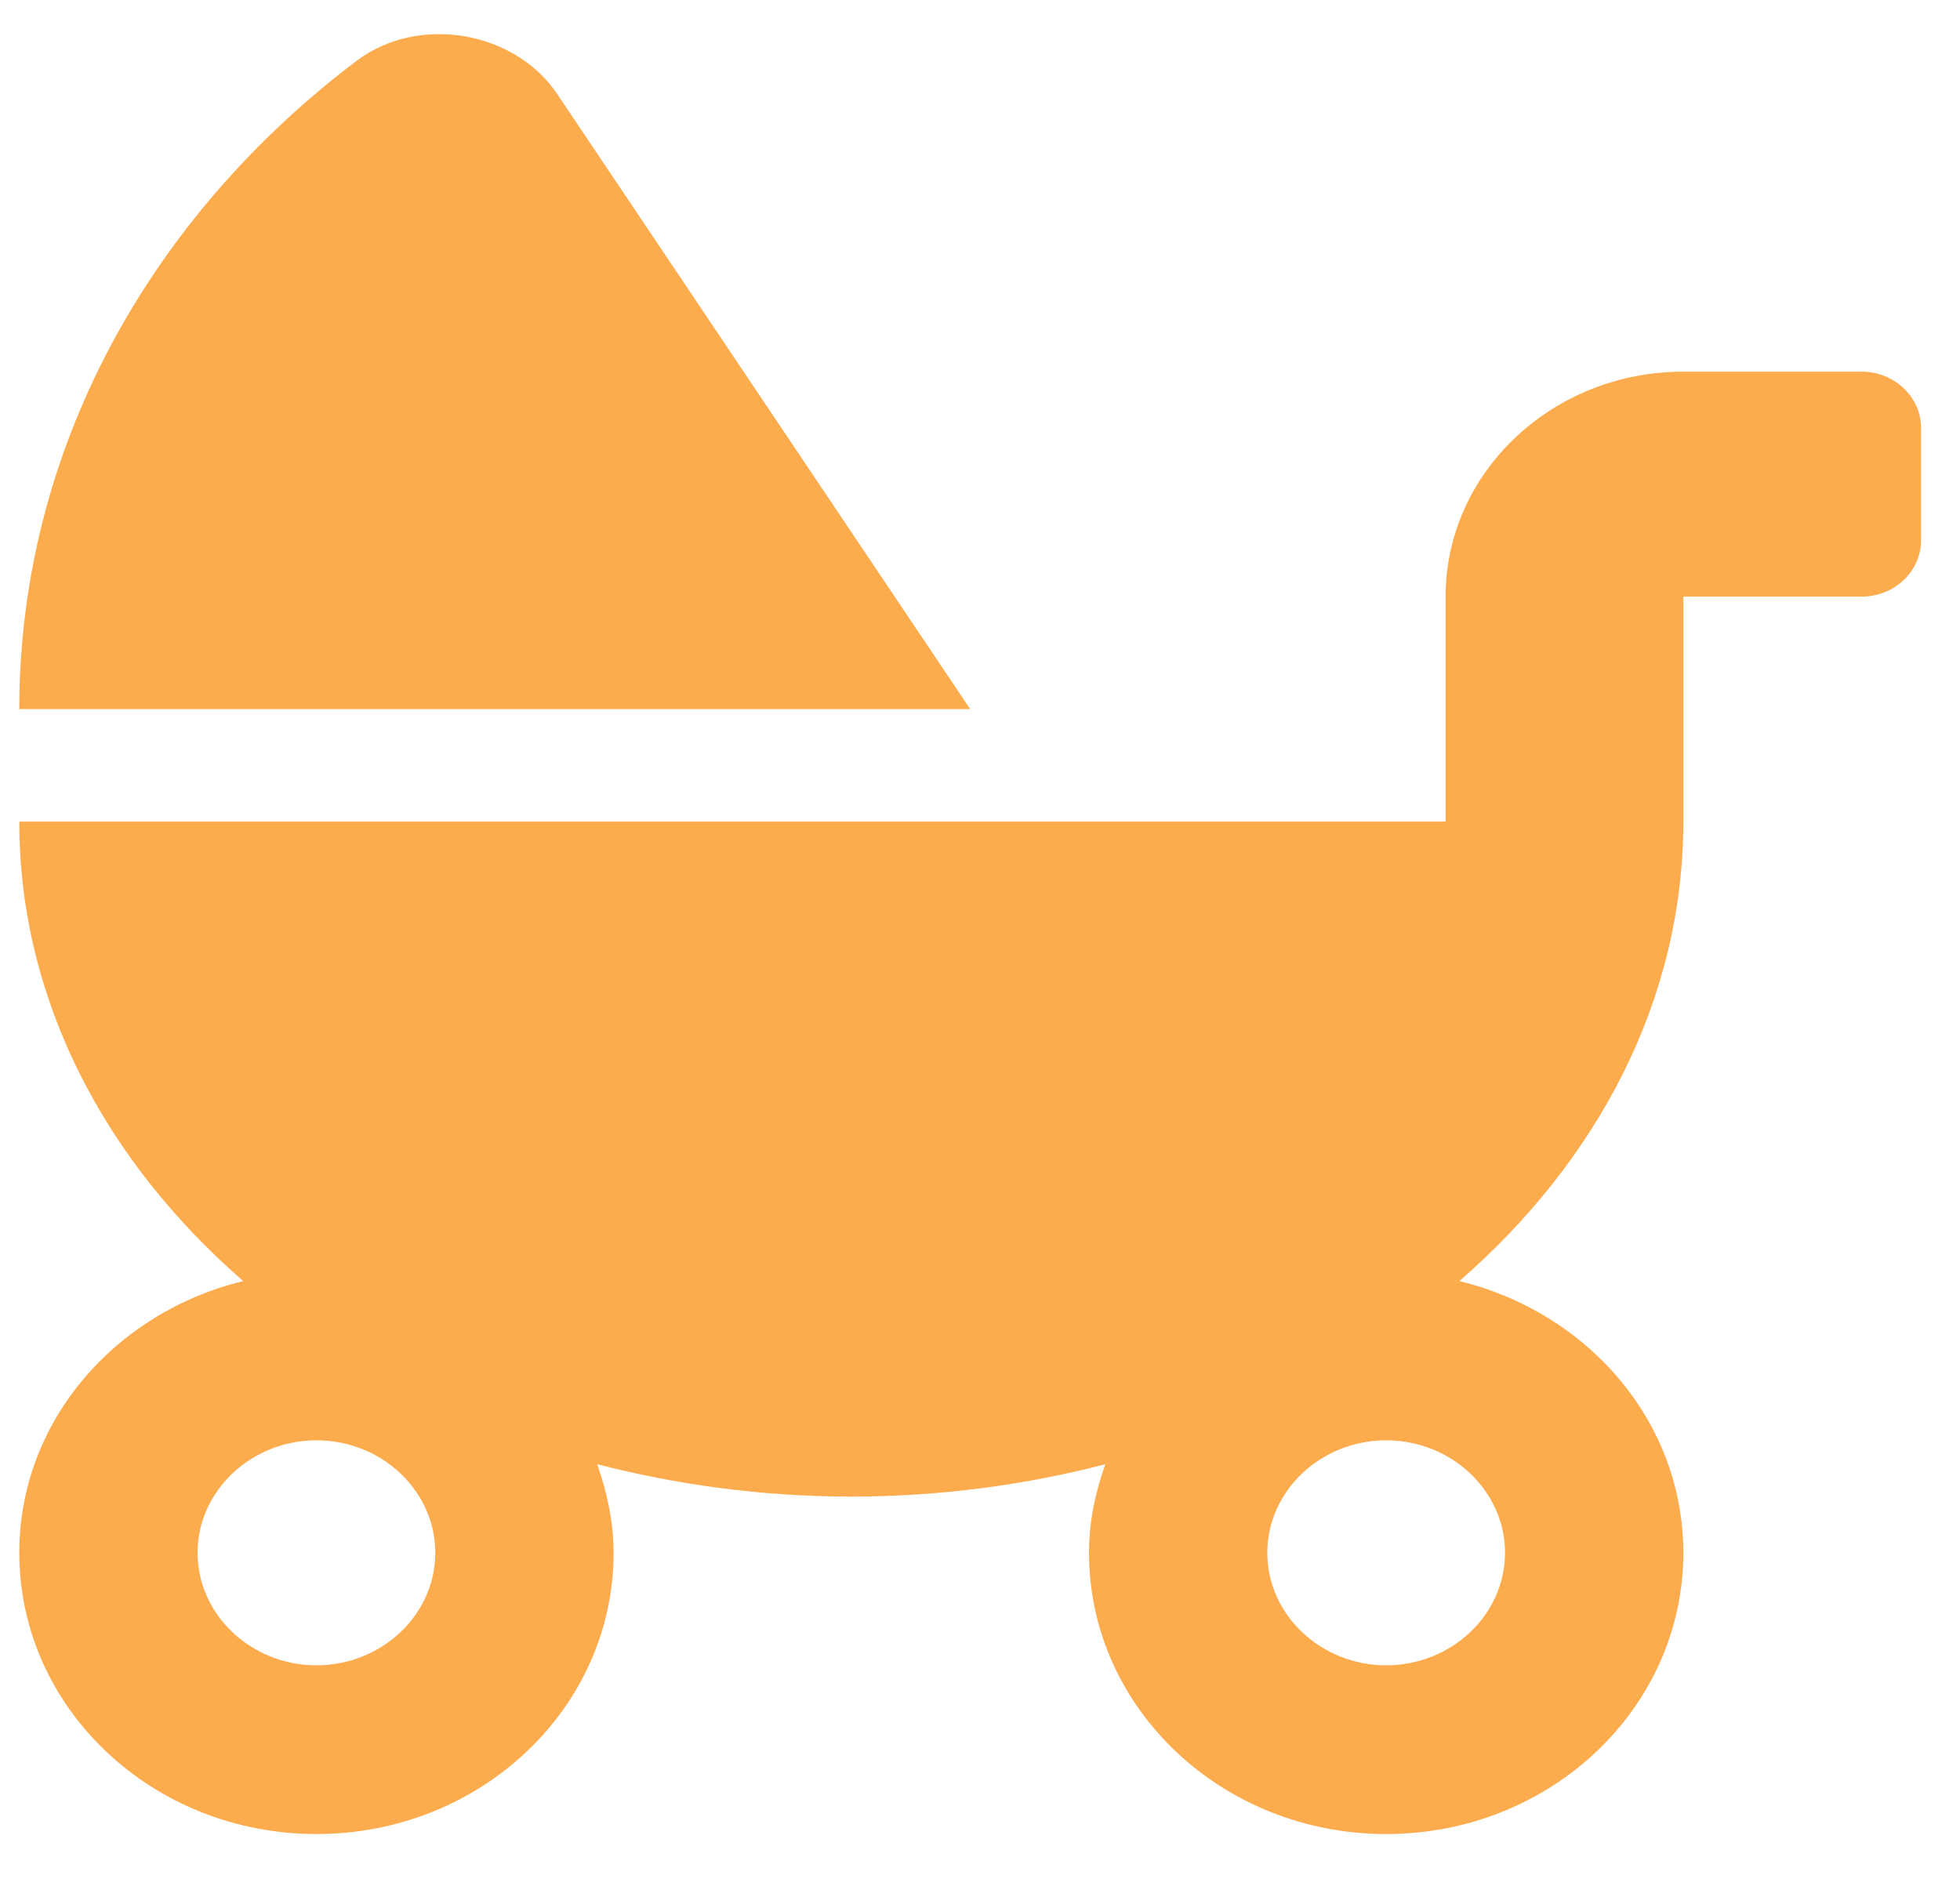
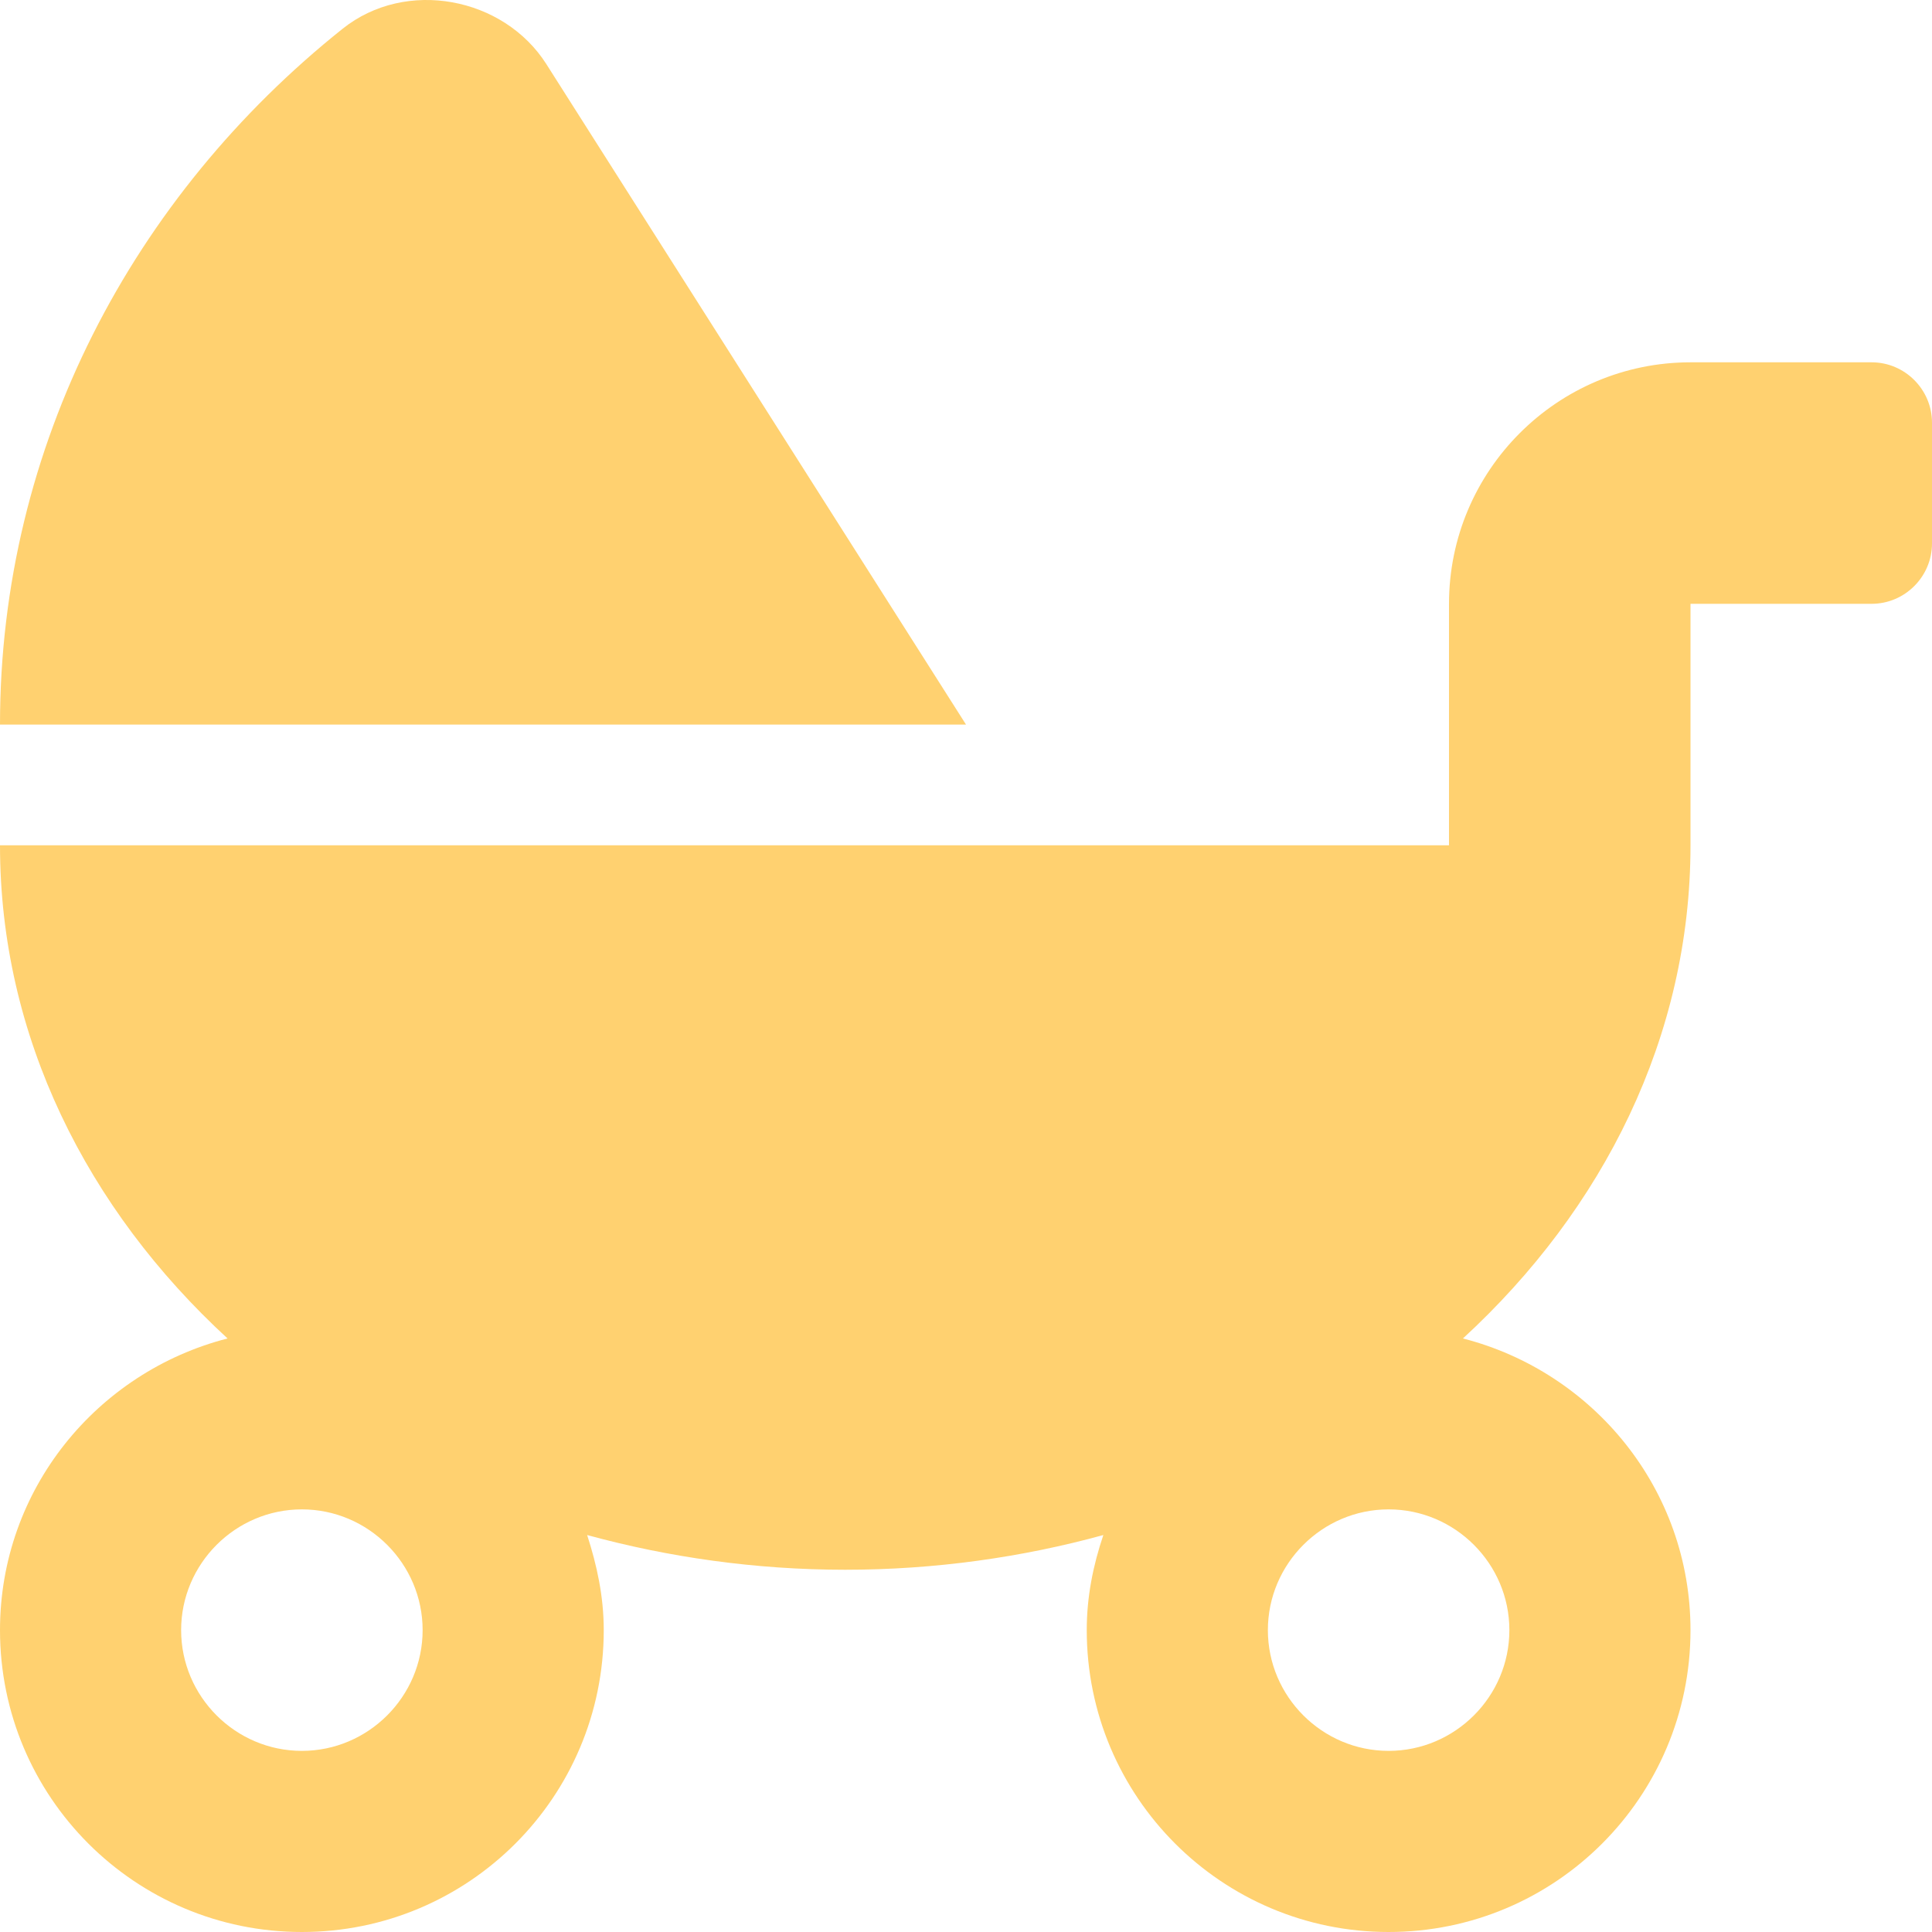
- <svg xmlns="http://www.w3.org/2000/svg" width="31" height="30" viewBox="0 0 31 30" fill="none">
-   <path d="M8.812 1.486C8.148 0.496 6.626 0.218 5.639 0.963C2.379 3.427 0.305 7.103 0.305 11.217H15.345L8.812 1.486ZM29.444 5.879H26.624C24.55 5.879 22.864 7.475 22.864 9.438V12.997H0.305C0.305 15.811 1.656 18.358 3.847 20.265C1.815 20.76 0.305 22.489 0.305 24.563C0.305 27.021 2.408 29.012 5.005 29.012C7.601 29.012 9.705 27.021 9.705 24.563C9.705 24.068 9.599 23.607 9.446 23.162C10.715 23.49 12.066 23.674 13.464 23.674C14.863 23.674 16.22 23.49 17.483 23.162C17.324 23.607 17.224 24.068 17.224 24.563C17.224 27.021 19.328 29.012 21.924 29.012C24.521 29.012 26.624 27.021 26.624 24.563C26.624 22.489 25.114 20.76 23.082 20.265C25.273 18.358 26.624 15.811 26.624 12.997V9.438H29.444C29.961 9.438 30.384 9.038 30.384 8.548V6.769C30.384 6.28 29.961 5.879 29.444 5.879ZM5.005 26.343C3.971 26.343 3.125 25.542 3.125 24.563C3.125 23.585 3.971 22.784 5.005 22.784C6.039 22.784 6.885 23.585 6.885 24.563C6.885 25.542 6.039 26.343 5.005 26.343ZM23.804 24.563C23.804 25.542 22.958 26.343 21.924 26.343C20.89 26.343 20.044 25.542 20.044 24.563C20.044 23.585 20.89 22.784 21.924 22.784C22.958 22.784 23.804 23.585 23.804 24.563Z" fill="#FCAB4D" />
+ <svg xmlns="http://www.w3.org/2000/svg" width="32" height="32" viewBox="0 0 32 32" fill="none">
+   <path d="M9.05 1.063C8.344 -0.049 6.725 -0.362 5.675 0.476C2.206 3.245 0 7.376 0 12.001H16L9.05 1.063ZM31 6.001H28C25.794 6.001 24 7.794 24 10.001V14.001H0C0 17.163 1.438 20.025 3.769 22.169C1.606 22.725 0 24.669 0 27C0 29.762 2.237 32 5 32C7.763 32 10 29.762 10 27C10 26.444 9.887 25.925 9.725 25.425C11.075 25.794 12.513 26 14 26C15.488 26 16.931 25.794 18.275 25.425C18.106 25.925 18 26.444 18 27C18 29.762 20.238 32 23 32C25.763 32 28 29.762 28 27C28 24.669 26.394 22.725 24.231 22.169C26.562 20.025 28 17.163 28 14.001V10.001H31C31.55 10.001 32 9.551 32 9.001V7.001C32 6.451 31.55 6.001 31 6.001ZM5 29C3.9 29 3 28.1 3 27C3 25.9 3.9 25 5 25C6.1 25 7 25.9 7 27C7 28.1 6.1 29 5 29ZM25 27C25 28.1 24.1 29 23 29C21.9 29 21 28.1 21 27C21 25.9 21.9 25 23 25C24.1 25 25 25.9 25 27Z" fill="#FFD170" />
</svg>
